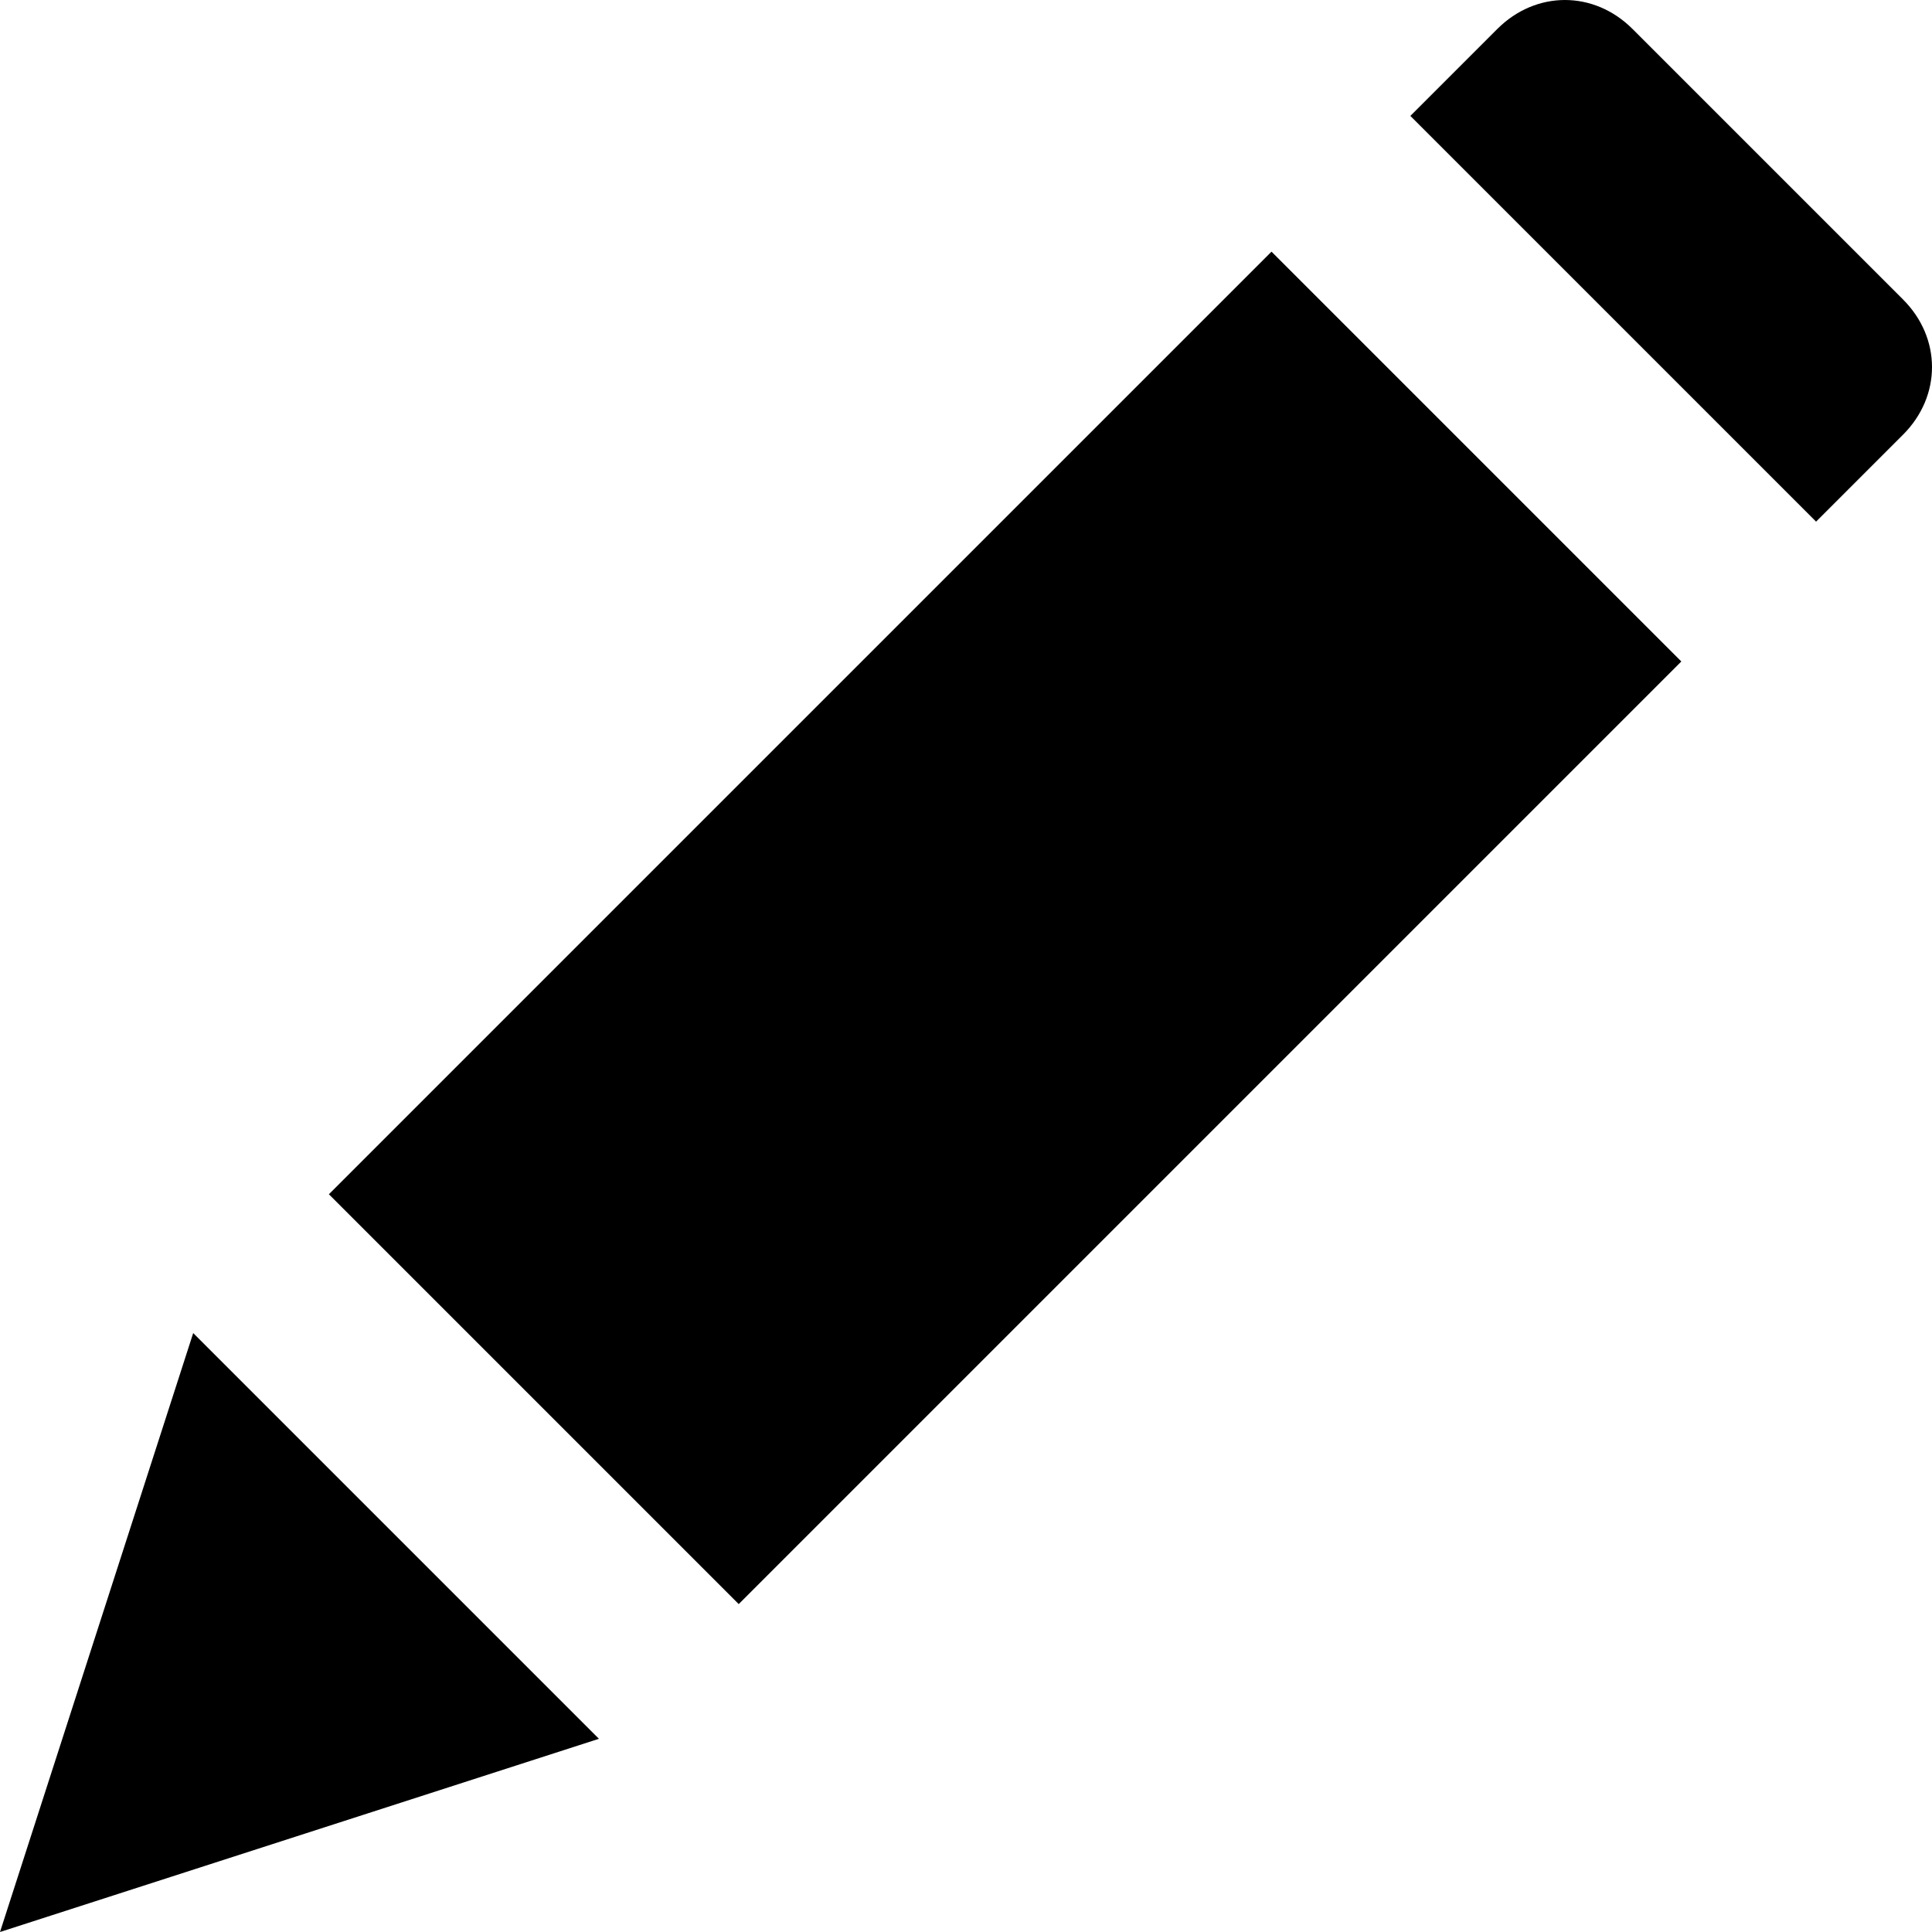
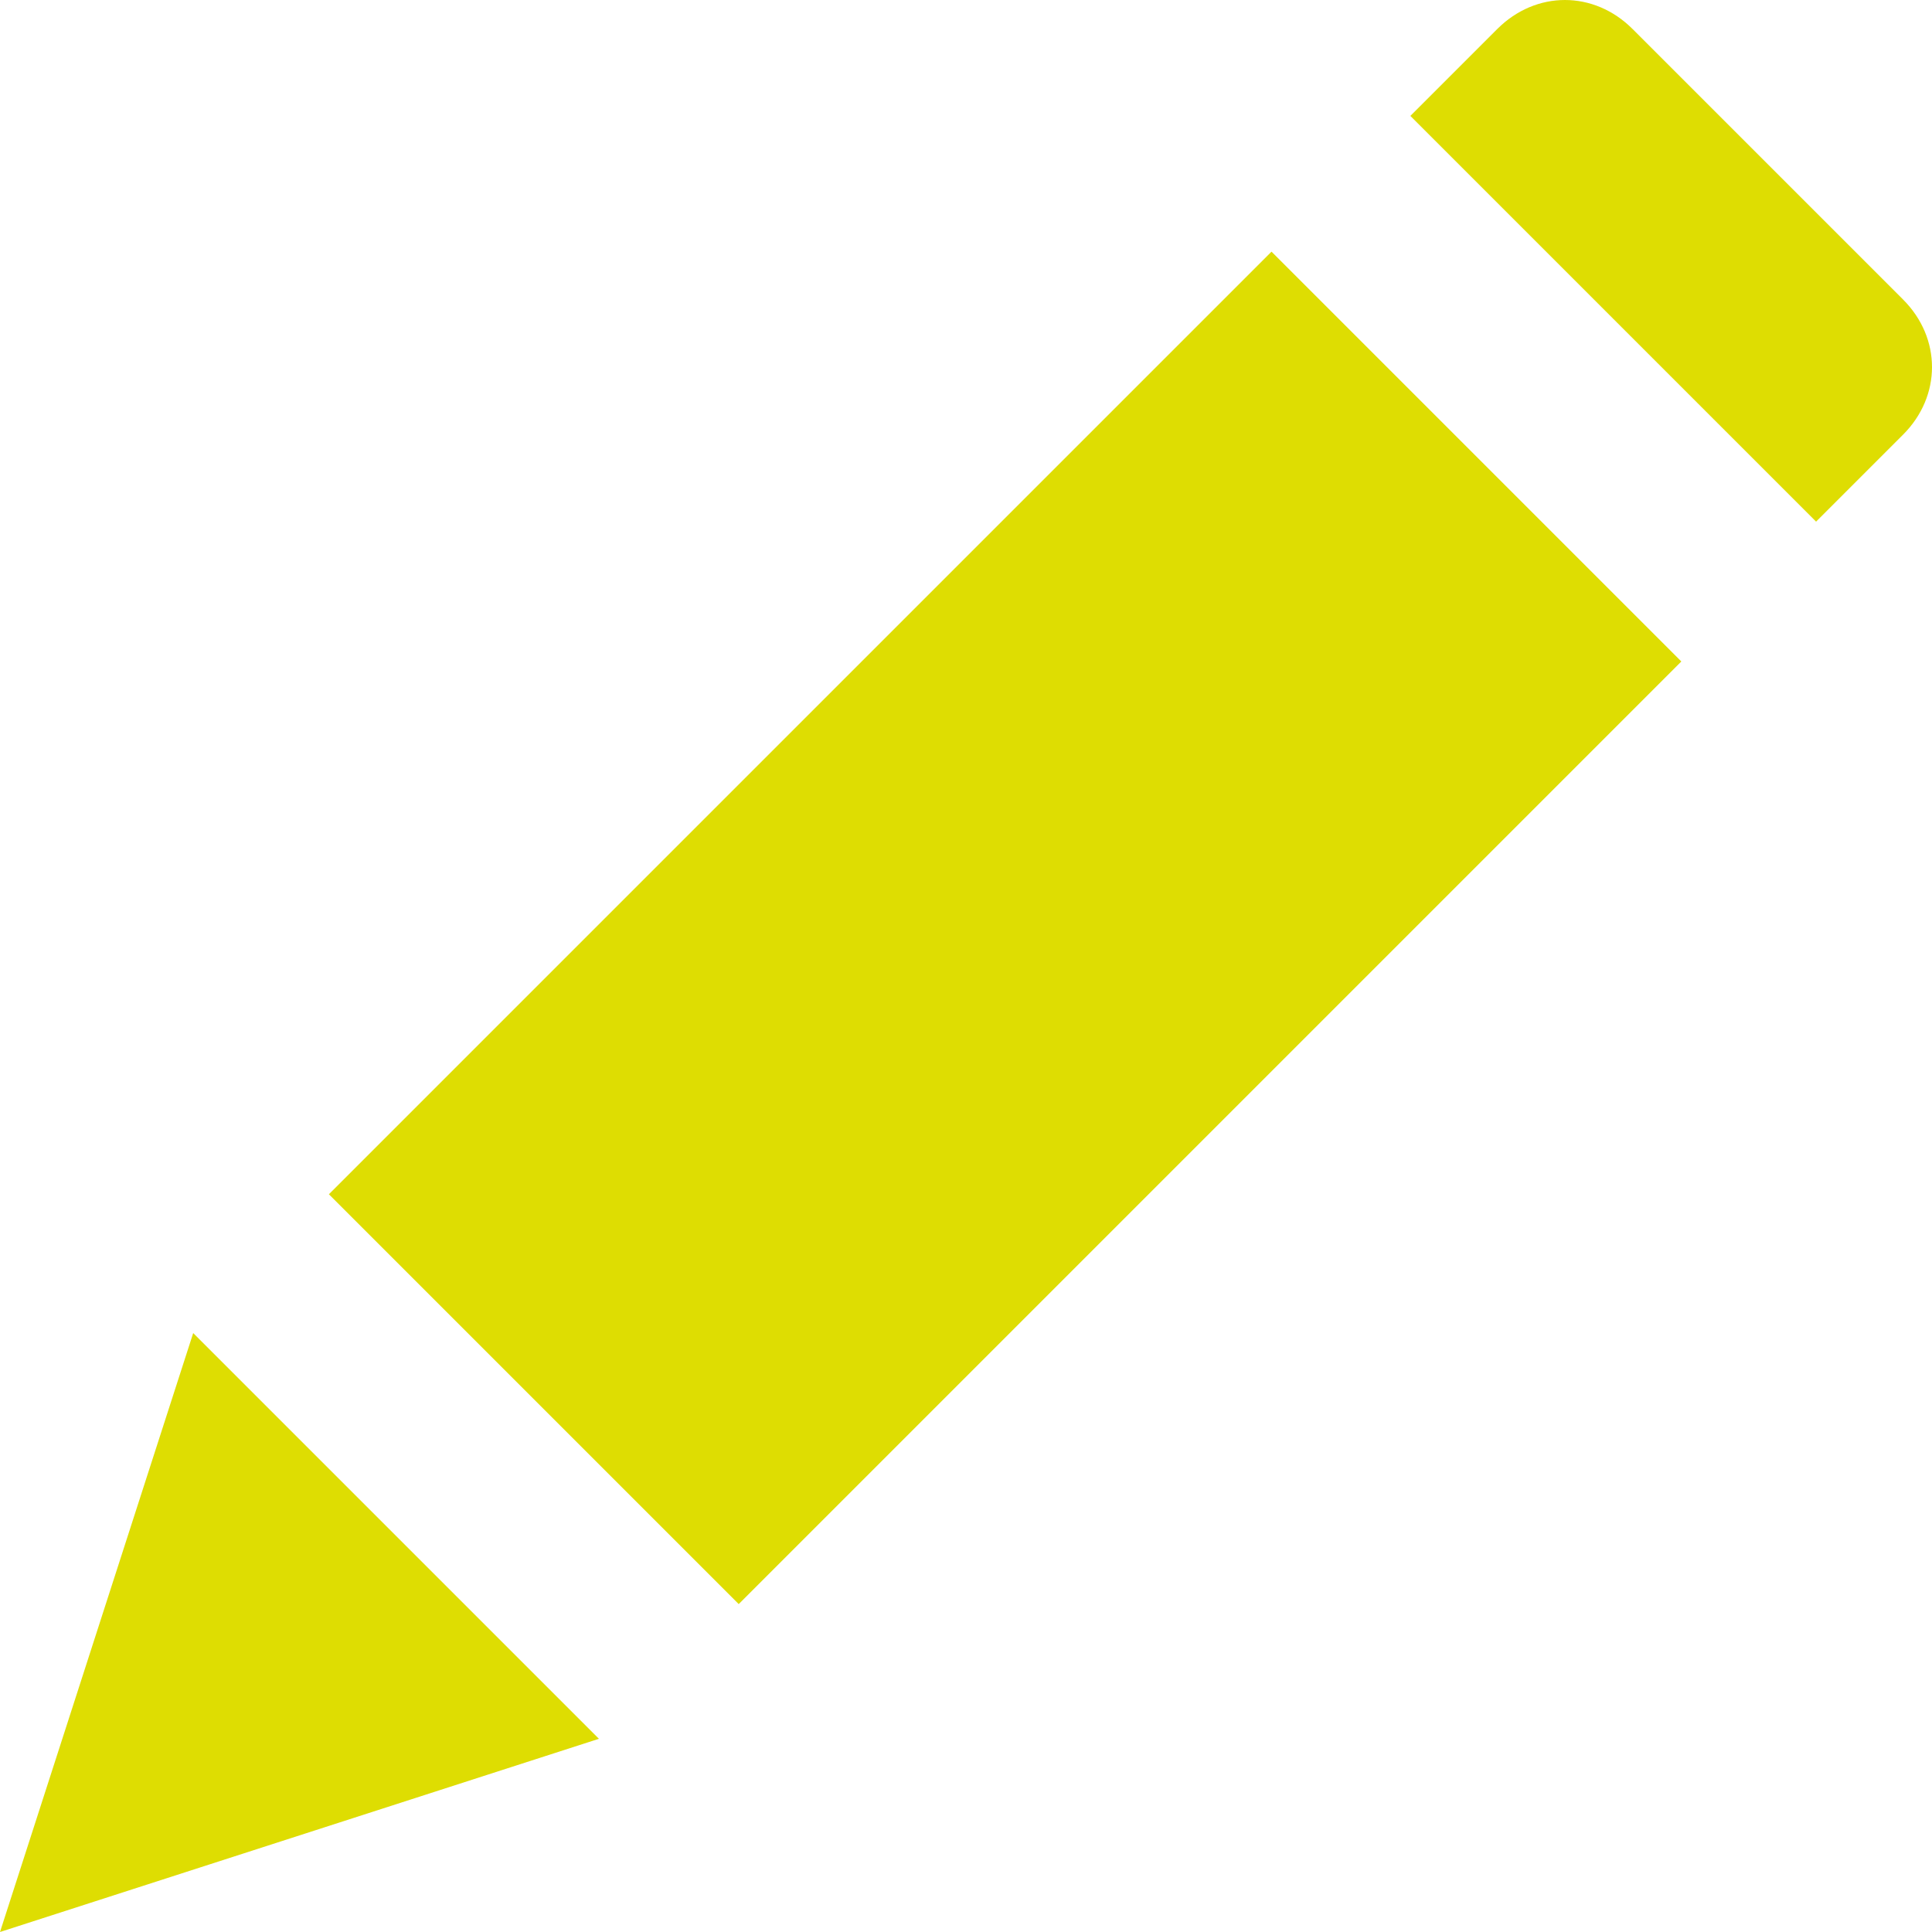
- <svg xmlns="http://www.w3.org/2000/svg" version="1.1" id="Capa_1" x="0px" y="0px" viewBox="0 0 512 512" style="enable-background:new 0 0 512 512;" xml:space="preserve">
-   <g>
-     <g>
-       <polygon points="51.2,353.28 0,512 158.72,460.8   " />
+ <svg xmlns="http://www.w3.org/2000/svg" xml:space="preserve" style="enable-background:new 0 0 512 512;" viewBox="0 0 512 512" y="0px" x="0px" id="Capa_1" version="1.1">
+   <defs id="defs153" />
+   <g style="fill:#dedd02;fill-opacity:1" id="g106">
+     <g style="fill:#dedd02;fill-opacity:1" id="g104">
+       <polygon style="fill:#dedd02;fill-opacity:1" id="polygon102" points="51.2,353.28 0,512 158.72,460.8   " />
    </g>
  </g>
-   <g>
-     <g>
-       <rect x="89.73" y="169.097" transform="matrix(0.7071 -0.7071 0.7071 0.7071 -95.8575 260.3719)" width="353.277" height="153.599" />
+   <g style="fill:#dedd02;fill-opacity:1" id="g112">
+     <g style="fill:#dedd02;fill-opacity:1" id="g110">
+       <rect style="fill:#dedd02;fill-opacity:1" id="rect108" height="153.599" width="353.277" transform="matrix(0.7071 -0.7071 0.7071 0.7071 -95.8575 260.3719)" y="169.097" x="89.73" />
    </g>
  </g>
-   <g>
-     <g>
-       <path d="M504.32,79.36L432.64,7.68c-10.24-10.24-25.6-10.24-35.84,0l-23.04,23.04l107.52,107.52l23.04-23.04    C514.56,104.96,514.56,89.6,504.32,79.36z" />
+   <g style="fill:#dedd02;fill-opacity:1" id="g118">
+     <g style="fill:#dedd02;fill-opacity:1" id="g116">
+       <path style="fill:#dedd02;fill-opacity:1" id="path114" d="M504.32,79.36L432.64,7.68c-10.24-10.24-25.6-10.24-35.84,0l-23.04,23.04l107.52,107.52l23.04-23.04    C514.56,104.96,514.56,89.6,504.32,79.36z" />
    </g>
  </g>
-   <g>
+   <g id="g120">
</g>
-   <g>
+   <g id="g122">
</g>
-   <g>
+   <g id="g124">
</g>
-   <g>
+   <g id="g126">
</g>
-   <g>
+   <g id="g128">
</g>
-   <g>
+   <g id="g130">
</g>
-   <g>
+   <g id="g132">
</g>
-   <g>
+   <g id="g134">
</g>
-   <g>
+   <g id="g136">
</g>
-   <g>
+   <g id="g138">
</g>
-   <g>
+   <g id="g140">
</g>
-   <g>
+   <g id="g142">
</g>
-   <g>
+   <g id="g144">
</g>
-   <g>
+   <g id="g146">
</g>
-   <g>
+   <g id="g148">
</g>
</svg>
